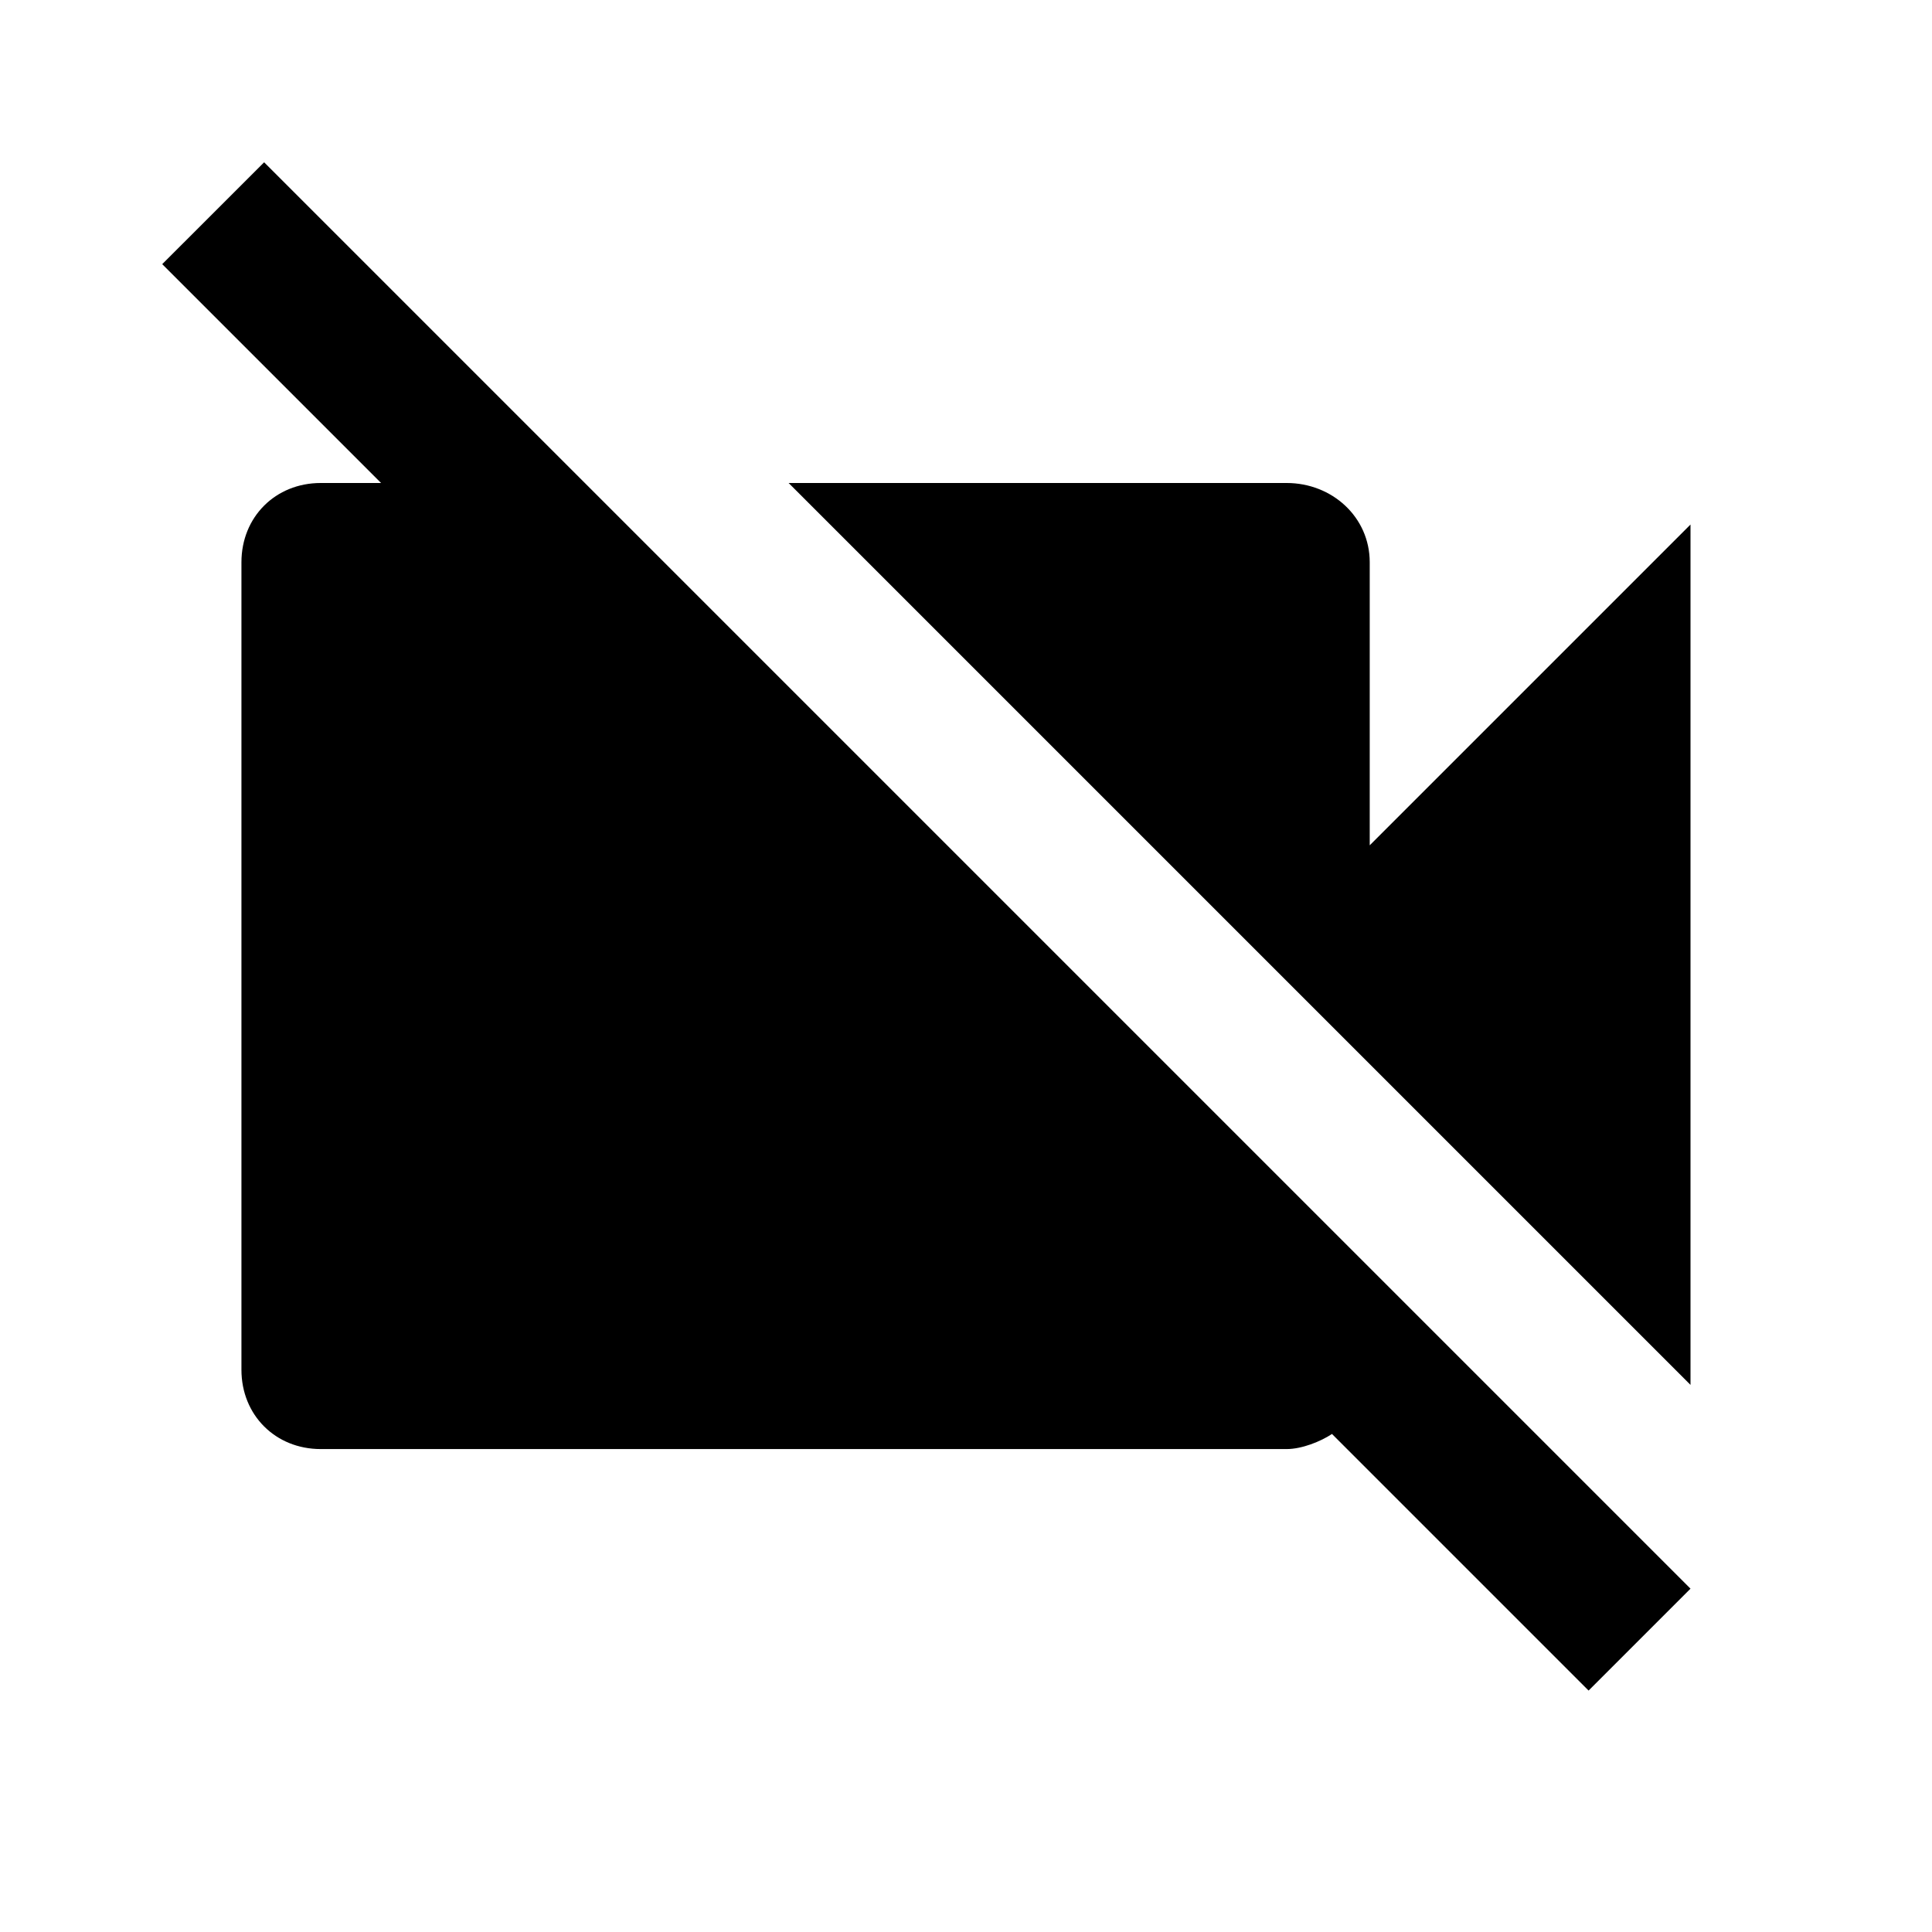
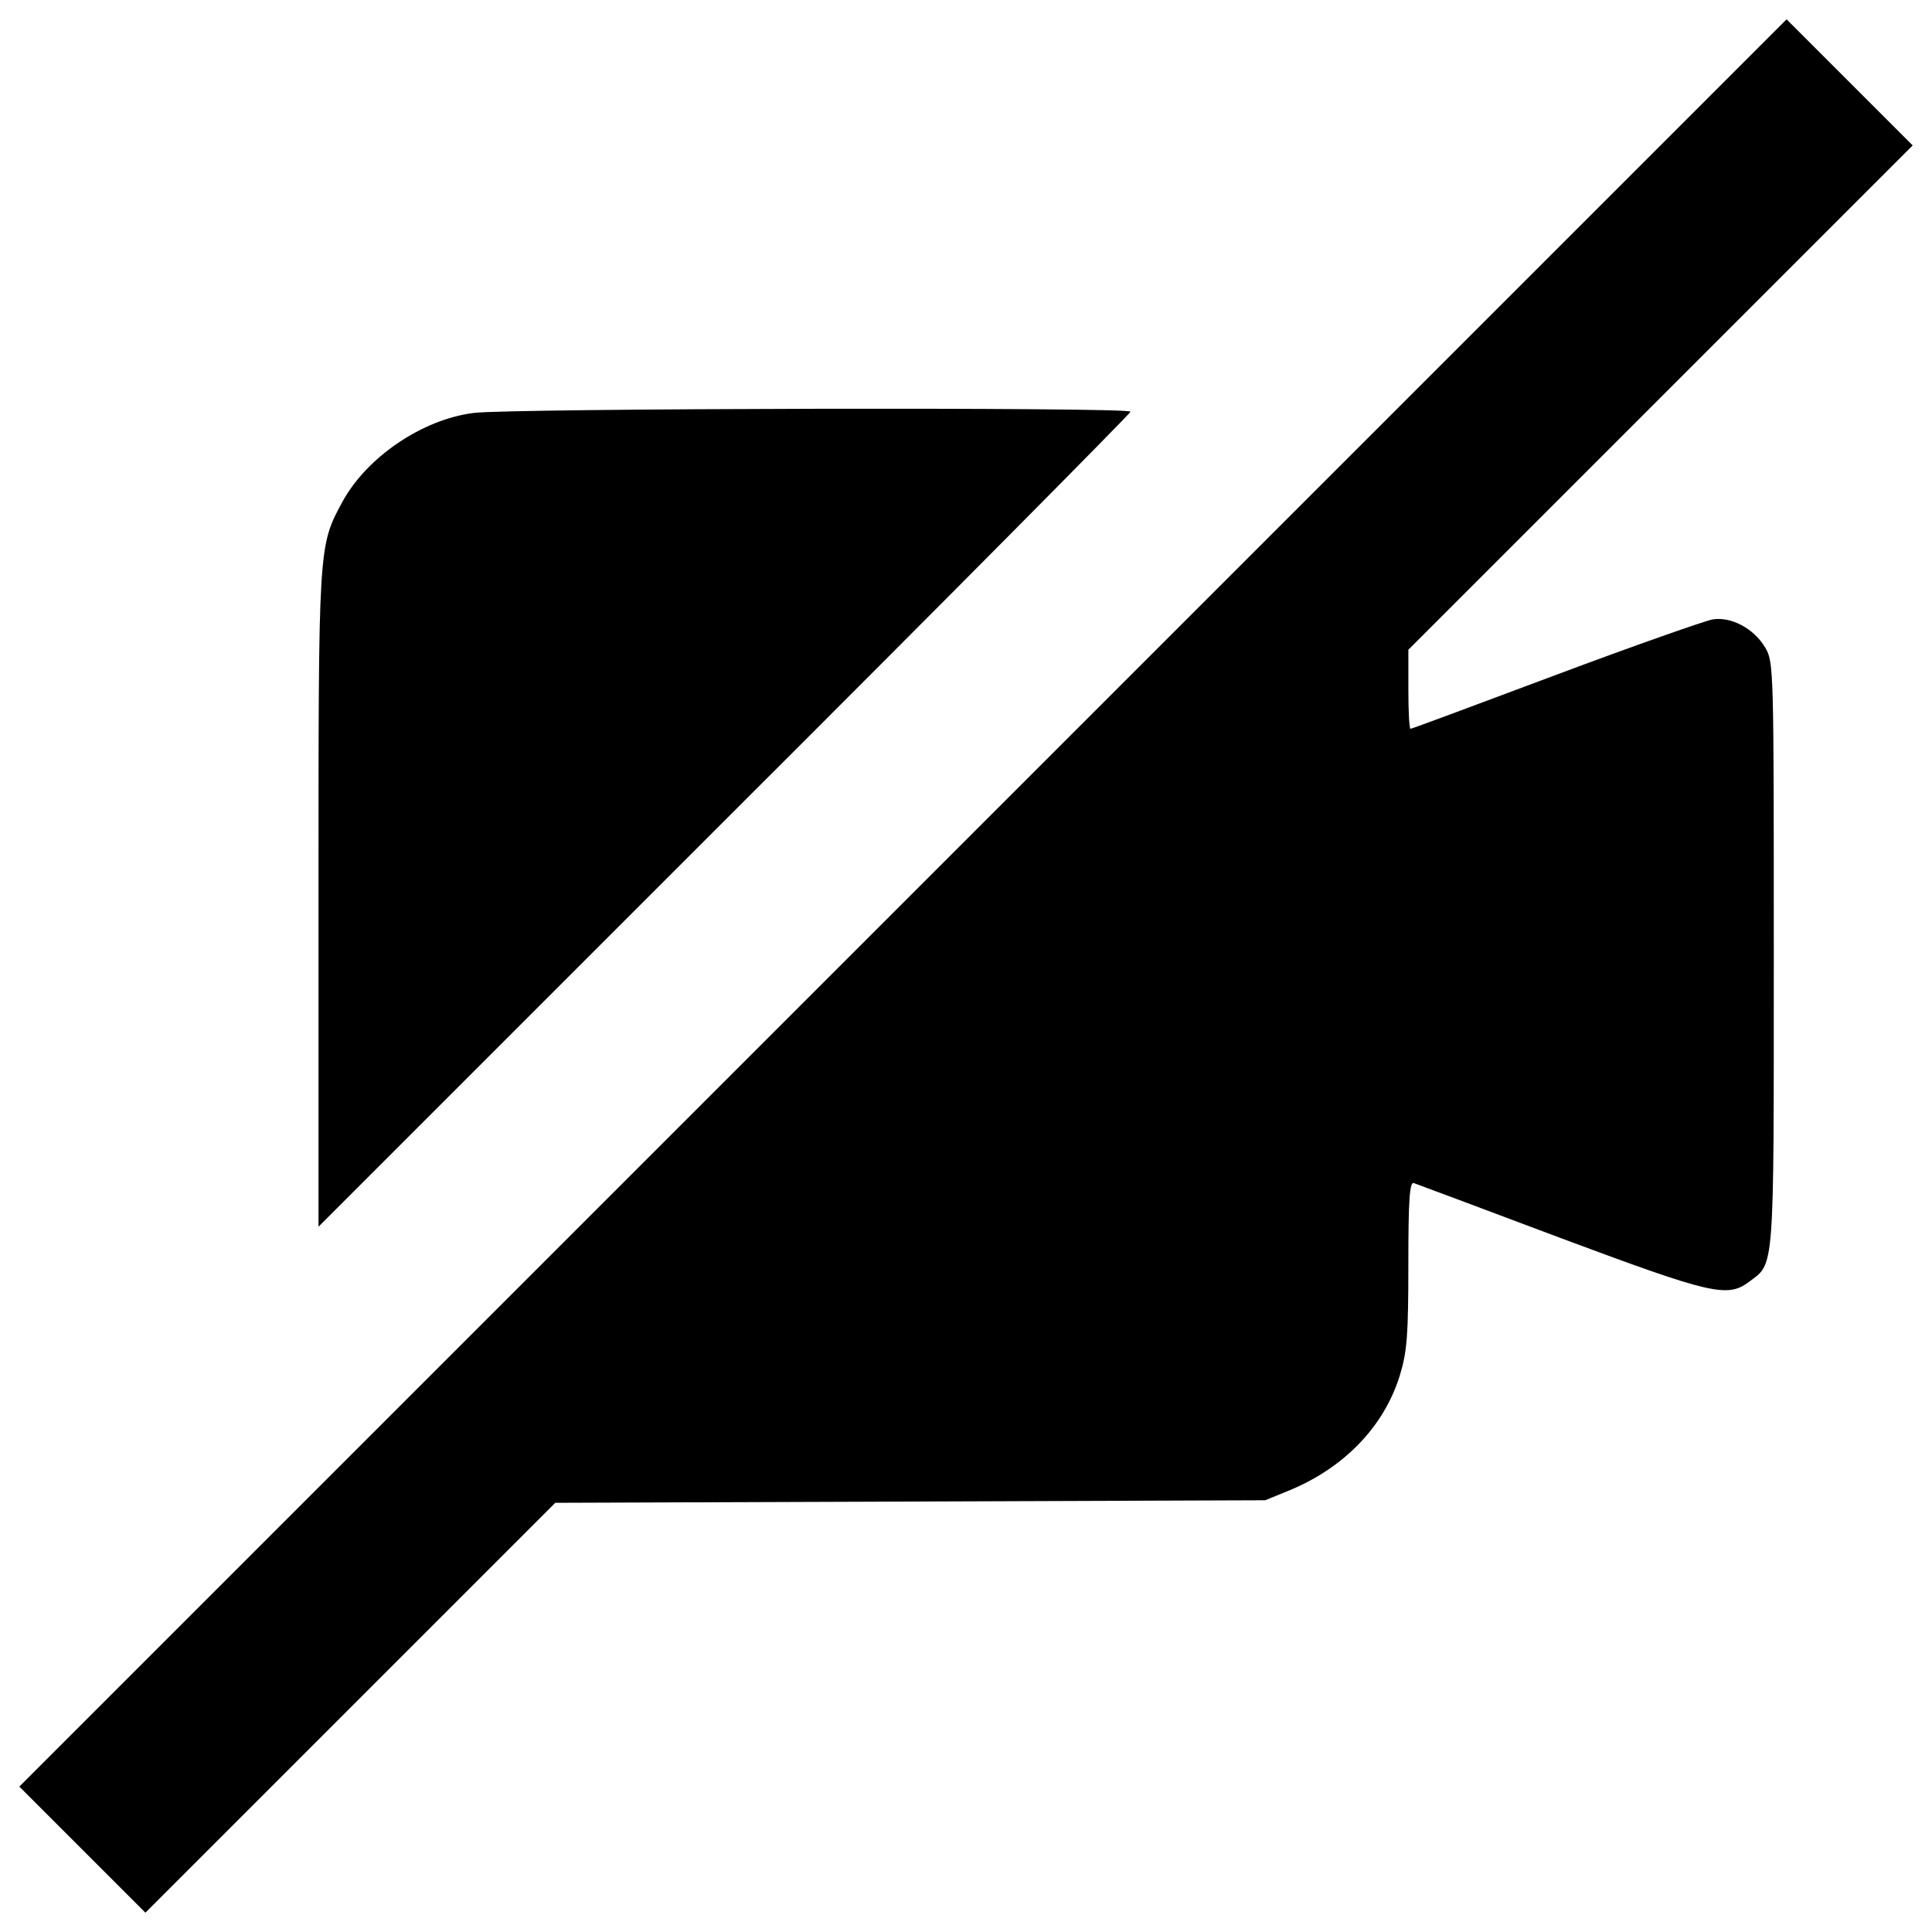
- <svg xmlns="http://www.w3.org/2000/svg" version="1.1" width="32" height="32" viewBox="0 0 32 32">
-   <path d="M4.375 2.688l23.625 23.625-1.688 1.688-4.25-4.25c-0.188 0.125-0.5 0.25-0.75 0.25h-16c-0.75 0-1.313-0.563-1.313-1.313v-13.375c0-0.75 0.563-1.313 1.313-1.313h1l-3.625-3.625zM28 8.688v14.25l-14.938-14.938h8.25c0.75 0 1.375 0.563 1.375 1.313v4.688z" />
+ <svg xmlns="http://www.w3.org/2000/svg" version="1.1" x="0px" y="0px" viewBox="0 0 1000 1000" enable-background="new 0 0 1000 1000" xml:space="preserve">
+   <g>
+     <g transform="translate(0,511) scale(0.1,-0.1)">
+       <path d="M4672.6,435.2L100-4137.4l327.4-327.4L752.6-4790l1061.9,1061.9l1059.6,1059.6l1838.3,6.6l1836.1,6.6l119.5,48.7c287.6,117.2,495.5,331.8,577.4,597.3c37.6,123.9,44.2,205.7,44.2,575.2c0,336.3,6.6,429.2,28.8,420.3c13.3-4.4,356.2-132.7,756.6-283.2c783.1-292,865-311.9,977.8-227.9c132.7,99.5,128.3,33.2,128.3,1690.1c0,1484.4,0,1517.6-44.2,1592.8c-57.5,97.3-174.8,161.5-272.1,146c-37.6-6.6-404.8-134.9-811.9-287.6c-407.1-152.6-745.5-278.7-752.1-278.7c-6.6,0-11.1,92.9-11.1,203.5V1747l1305.2,1305.2L9900,4357.4l-327.4,327.4L9247.4,5010L4672.6,435.2z" />
+       <path d="M2451.6,2972.6c-265.5-33.2-550.8-227.9-676.9-455.7c-128.3-236.7-126.1-216.8-126.1-2064v-1692.3L3750.1,862.1c1157,1154.8,2101.6,2108.2,2101.6,2117.1C5851.7,3003.5,2626.3,2996.9,2451.6,2972.6z" />
+     </g>
+   </g>
</svg>
